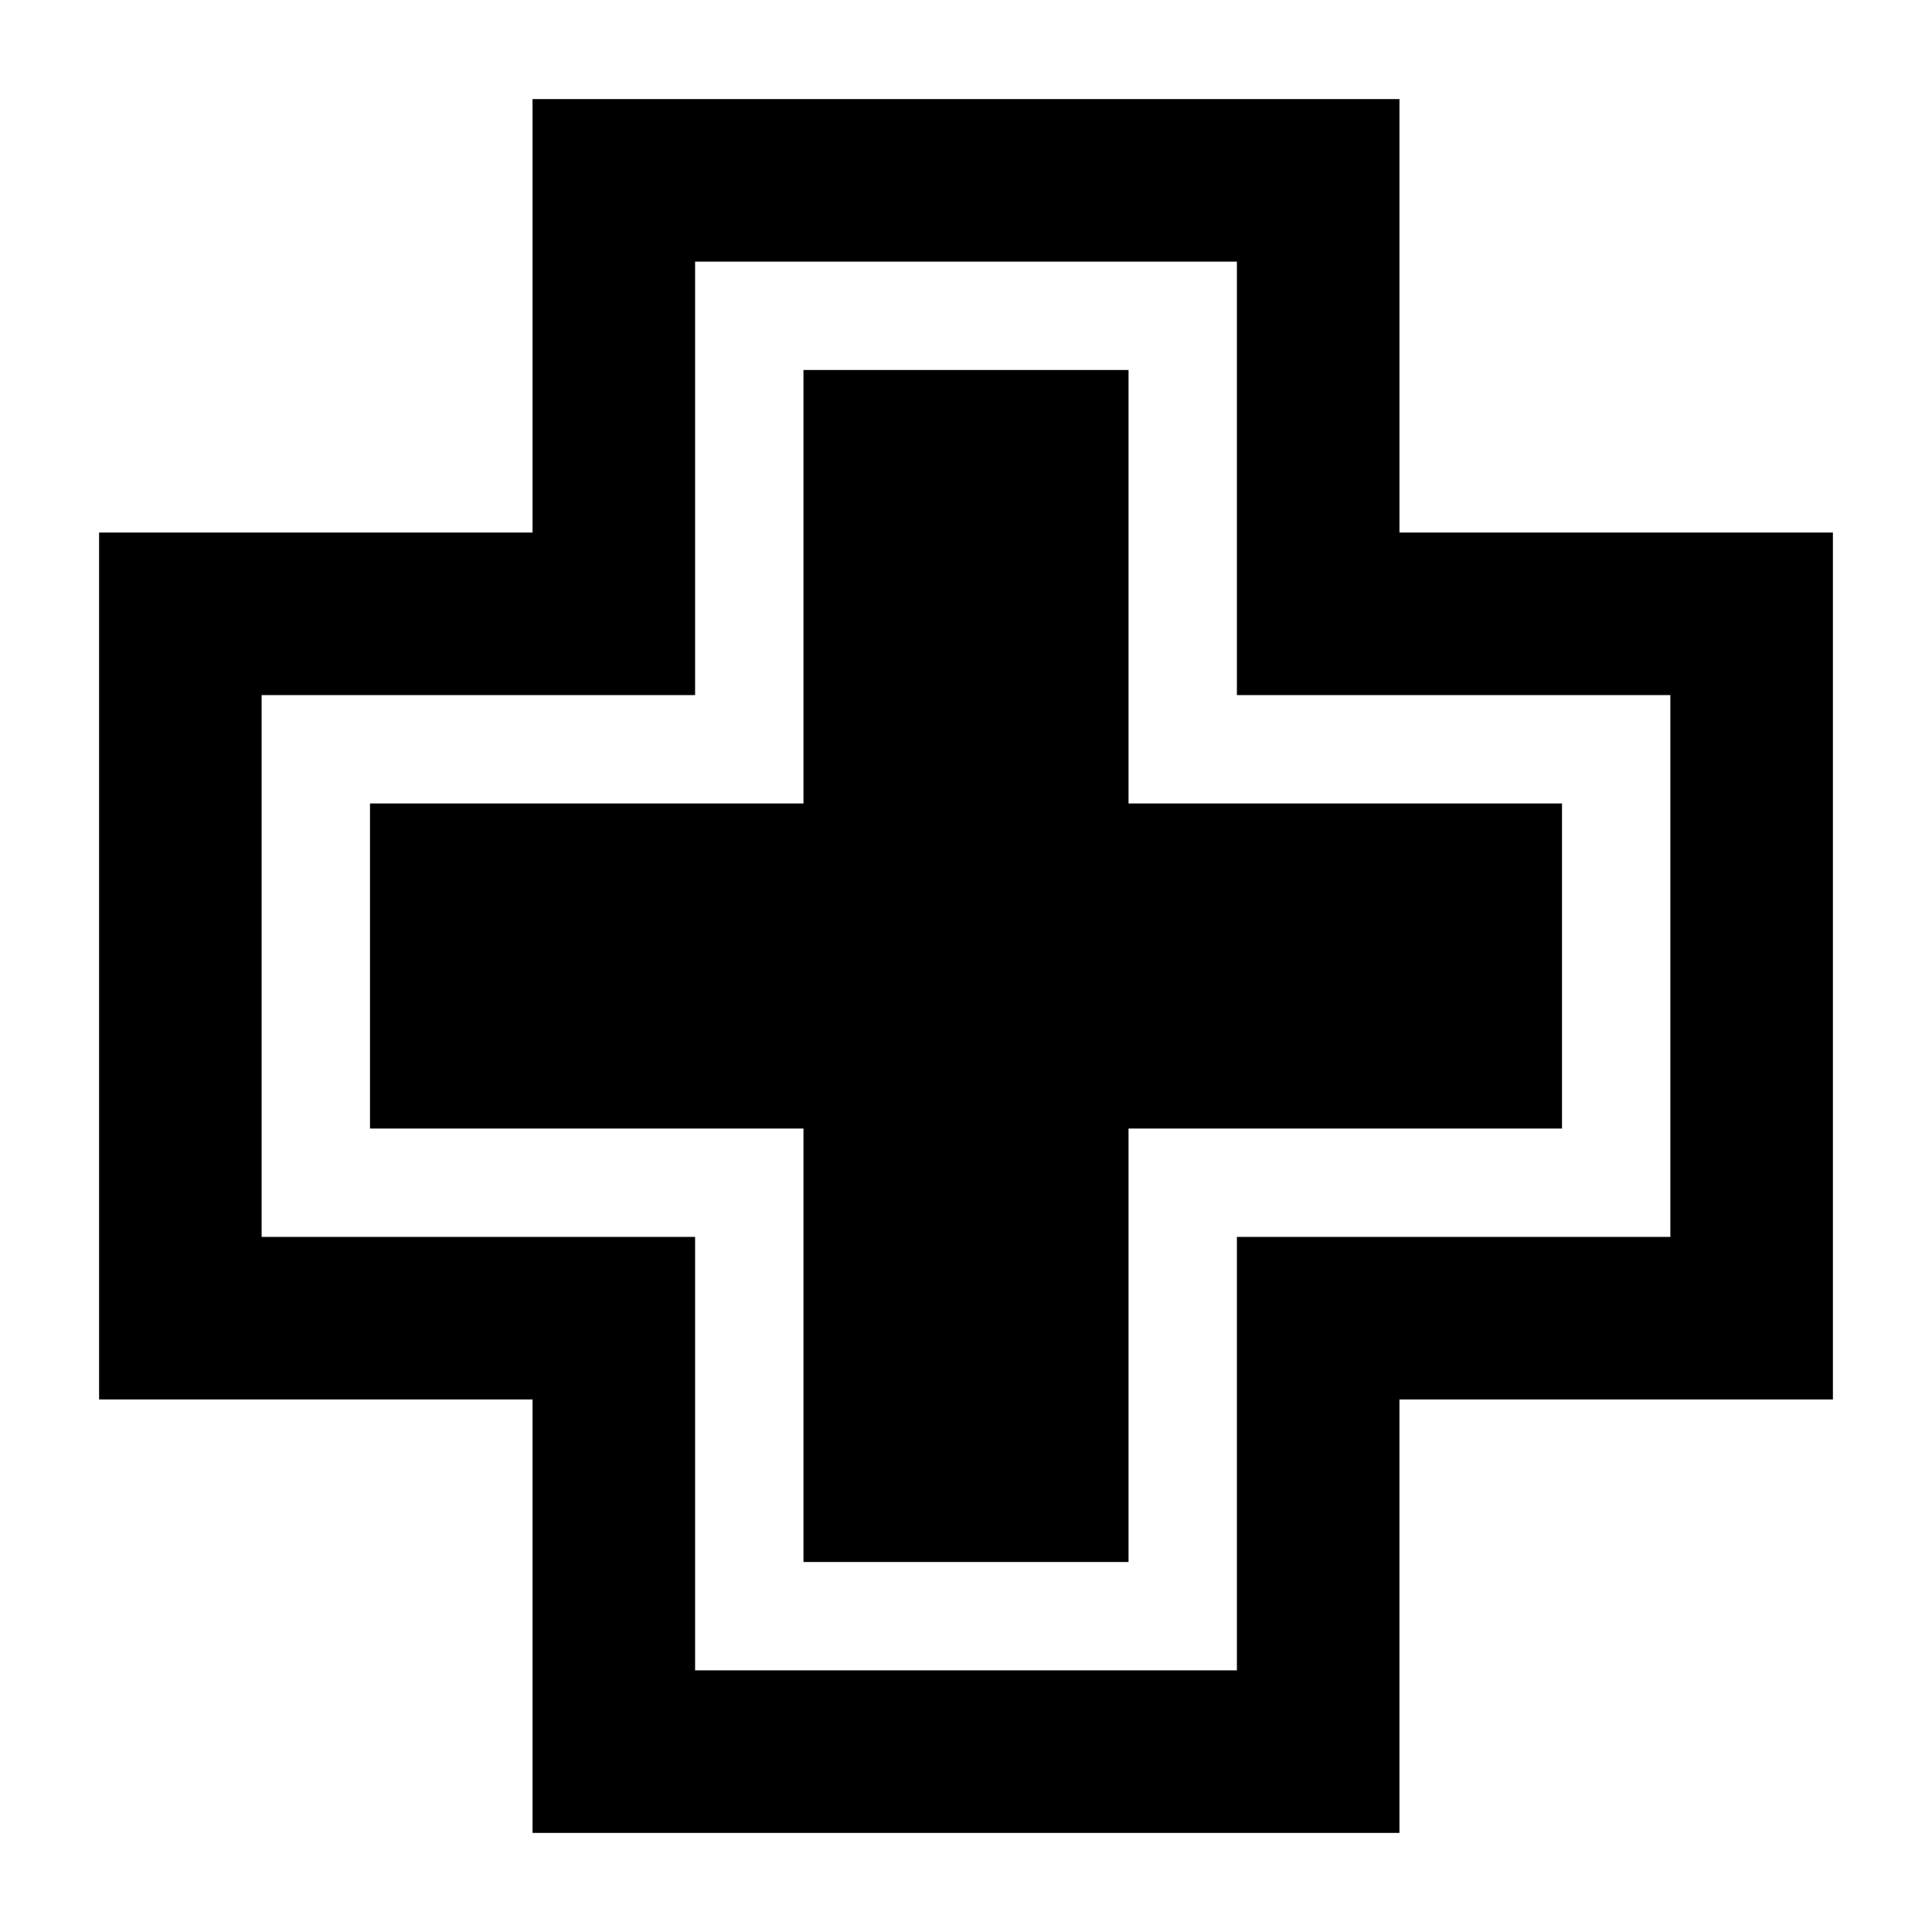
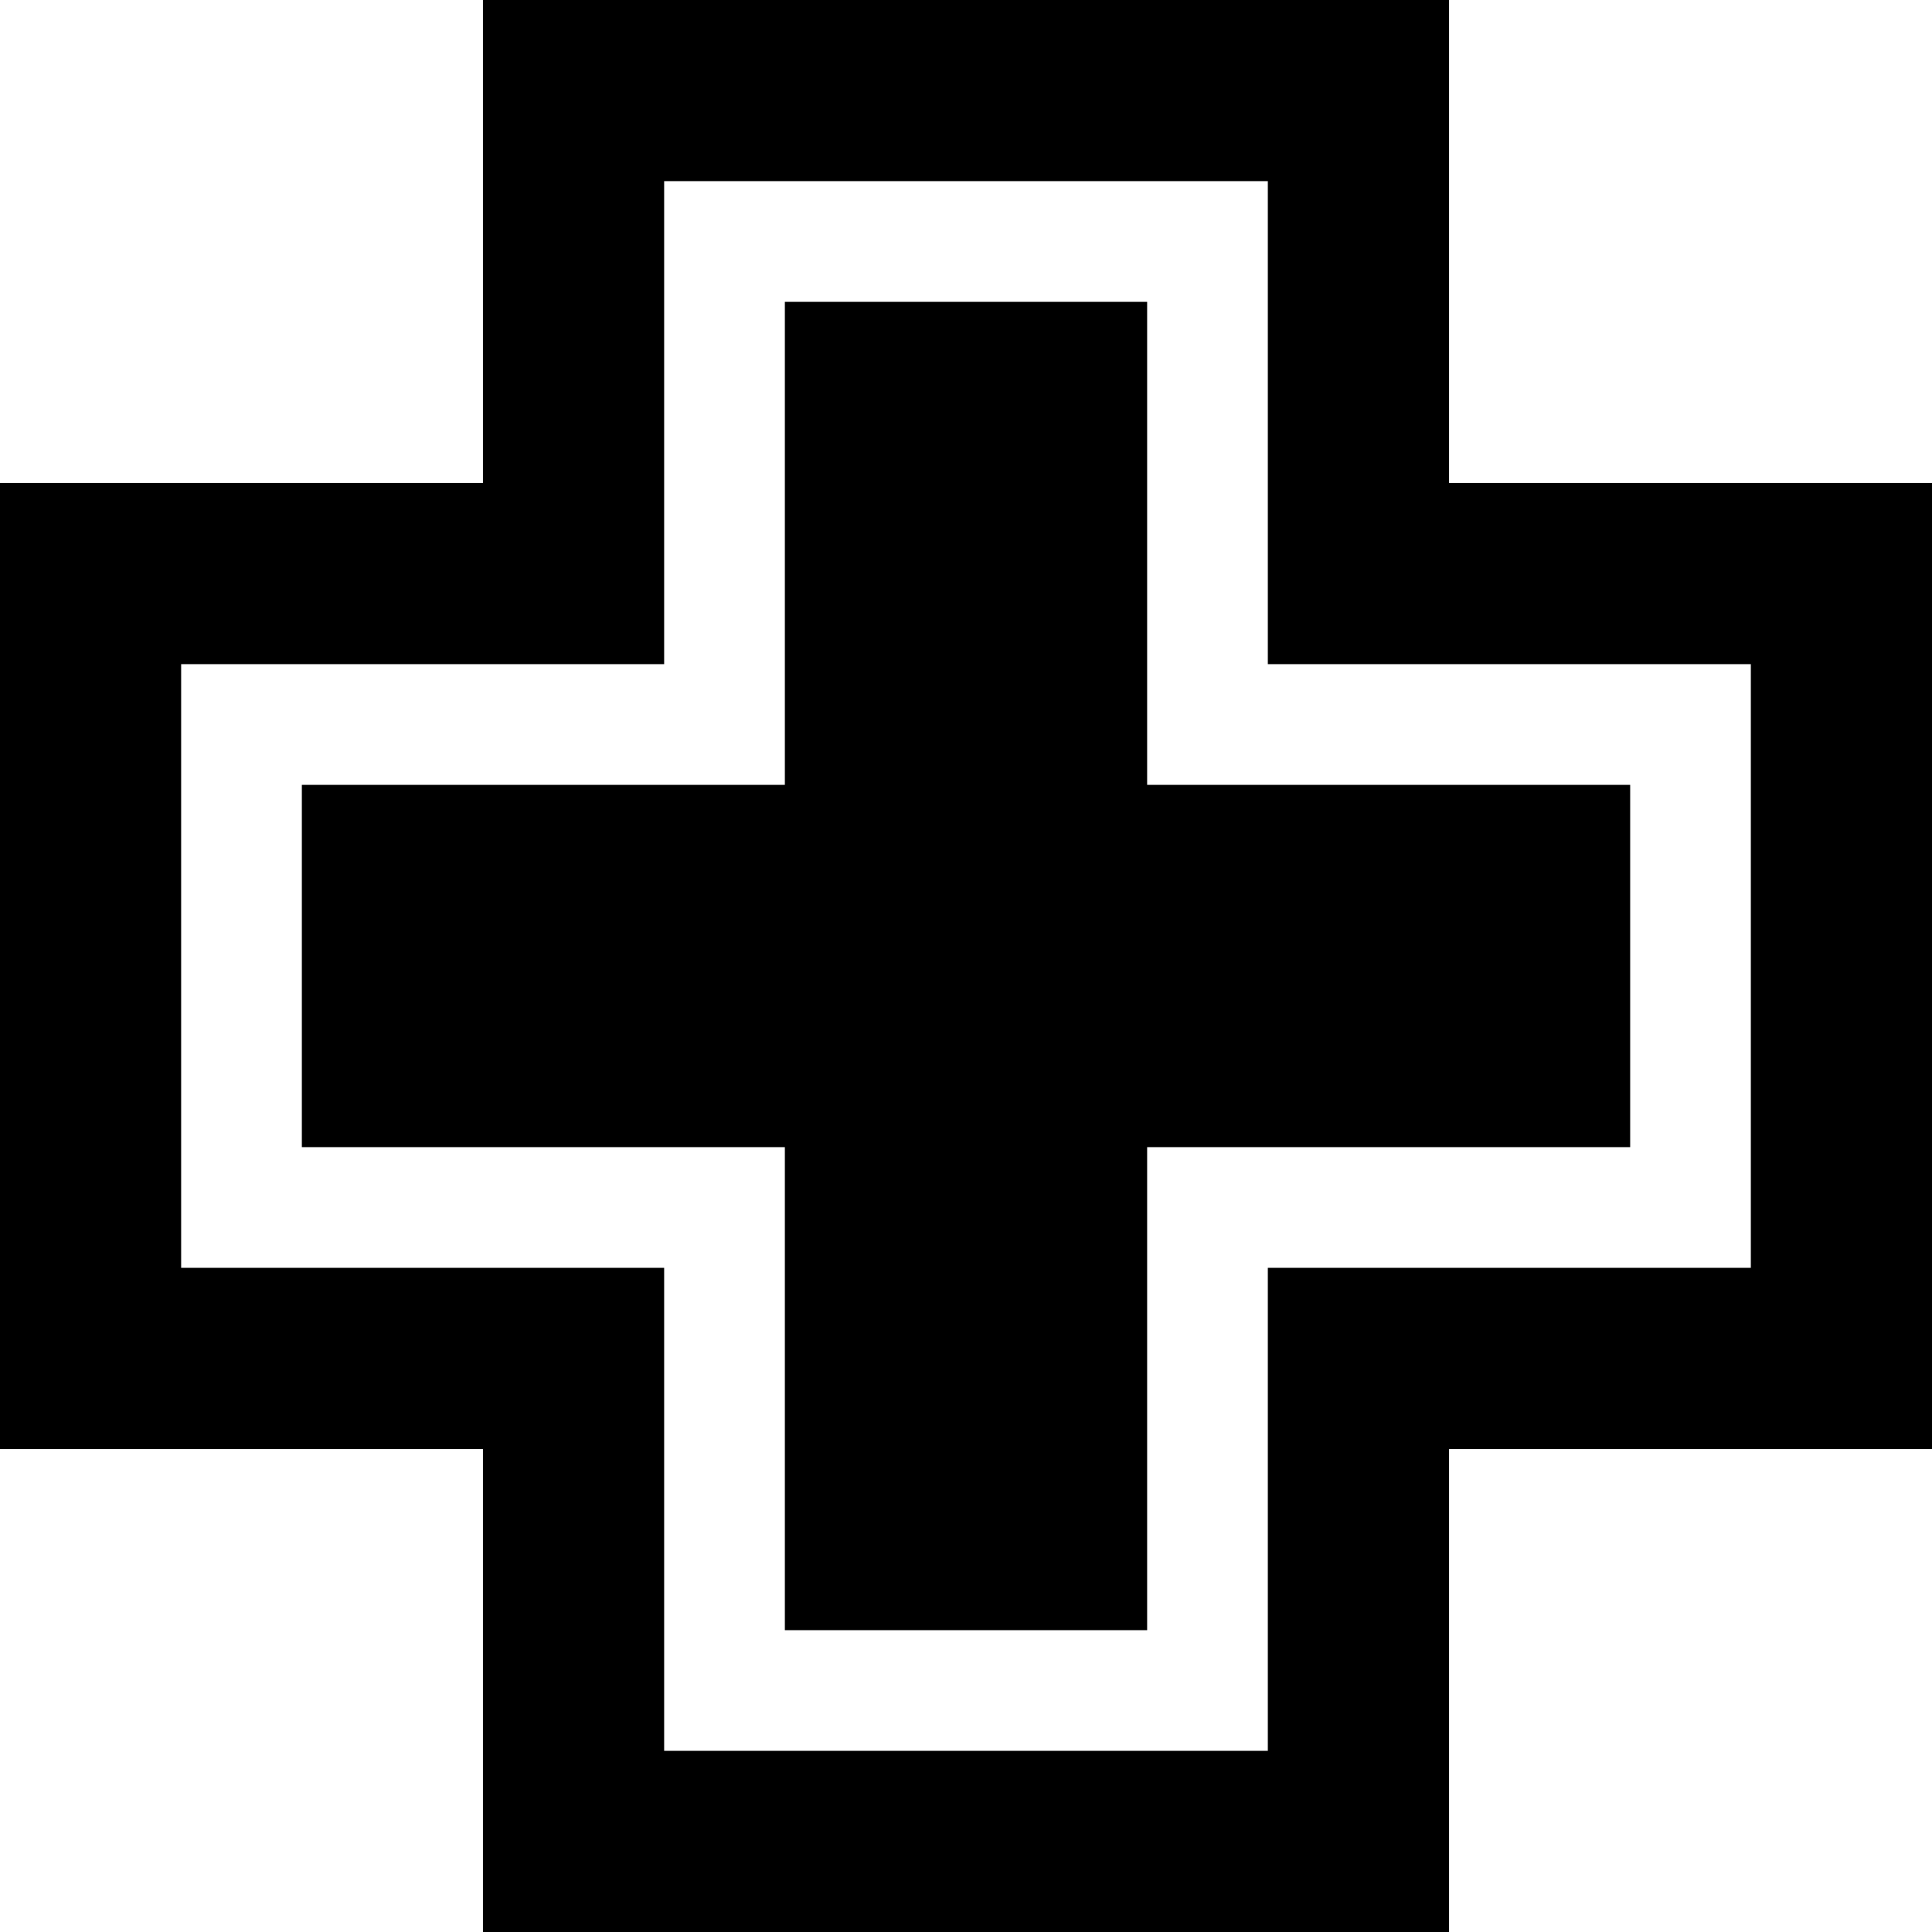
- <svg xmlns="http://www.w3.org/2000/svg" version="1.1" id="Layer_9" x="0px" y="0px" width="100px" height="100px" viewBox="0 0 100 100" enable-background="new 0 0 100 100" xml:space="preserve">
+ <svg xmlns="http://www.w3.org/2000/svg" version="1.1" id="Layer_9" x="0px" y="0px" width="89.742px" height="89.742px" viewBox="5.129 5.129 89.742 89.742" enable-background="new 5.129 5.129 89.742 89.742" xml:space="preserve">
  <g>
-     <path d="M72.436,27.564V5.129H27.564v22.435H5.129v44.871h22.435v22.436h44.871V72.436h22.436V27.564H72.436z M86.457,64.022   H64.022v22.435H35.978V64.022H13.542V35.978h22.436V13.542h28.044v22.436h22.435V64.022z" />
-     <polygon points="58.413,19.151 41.587,19.151 41.587,41.587 19.151,41.587 19.151,58.413 41.587,58.413 41.587,80.849    58.413,80.849 58.413,58.413 80.849,58.413 80.849,41.587 58.413,41.587  " />
+     <path d="M72.436,27.564V5.129H27.564v22.435H5.129v44.872h22.435v22.436h44.872V72.436h22.436V27.564H72.436z M86.457,64.021   H64.021v22.436H35.978V64.021H13.542V35.978h22.436V13.542h28.043v22.436h22.436V64.021z" />
+     <polygon points="58.413,19.151 41.587,19.151 41.587,41.587 19.151,41.587 19.151,58.413 41.587,58.413 41.587,80.85 58.413,80.85    58.413,58.413 80.85,58.413 80.85,41.587 58.413,41.587  " />
  </g>
</svg>
